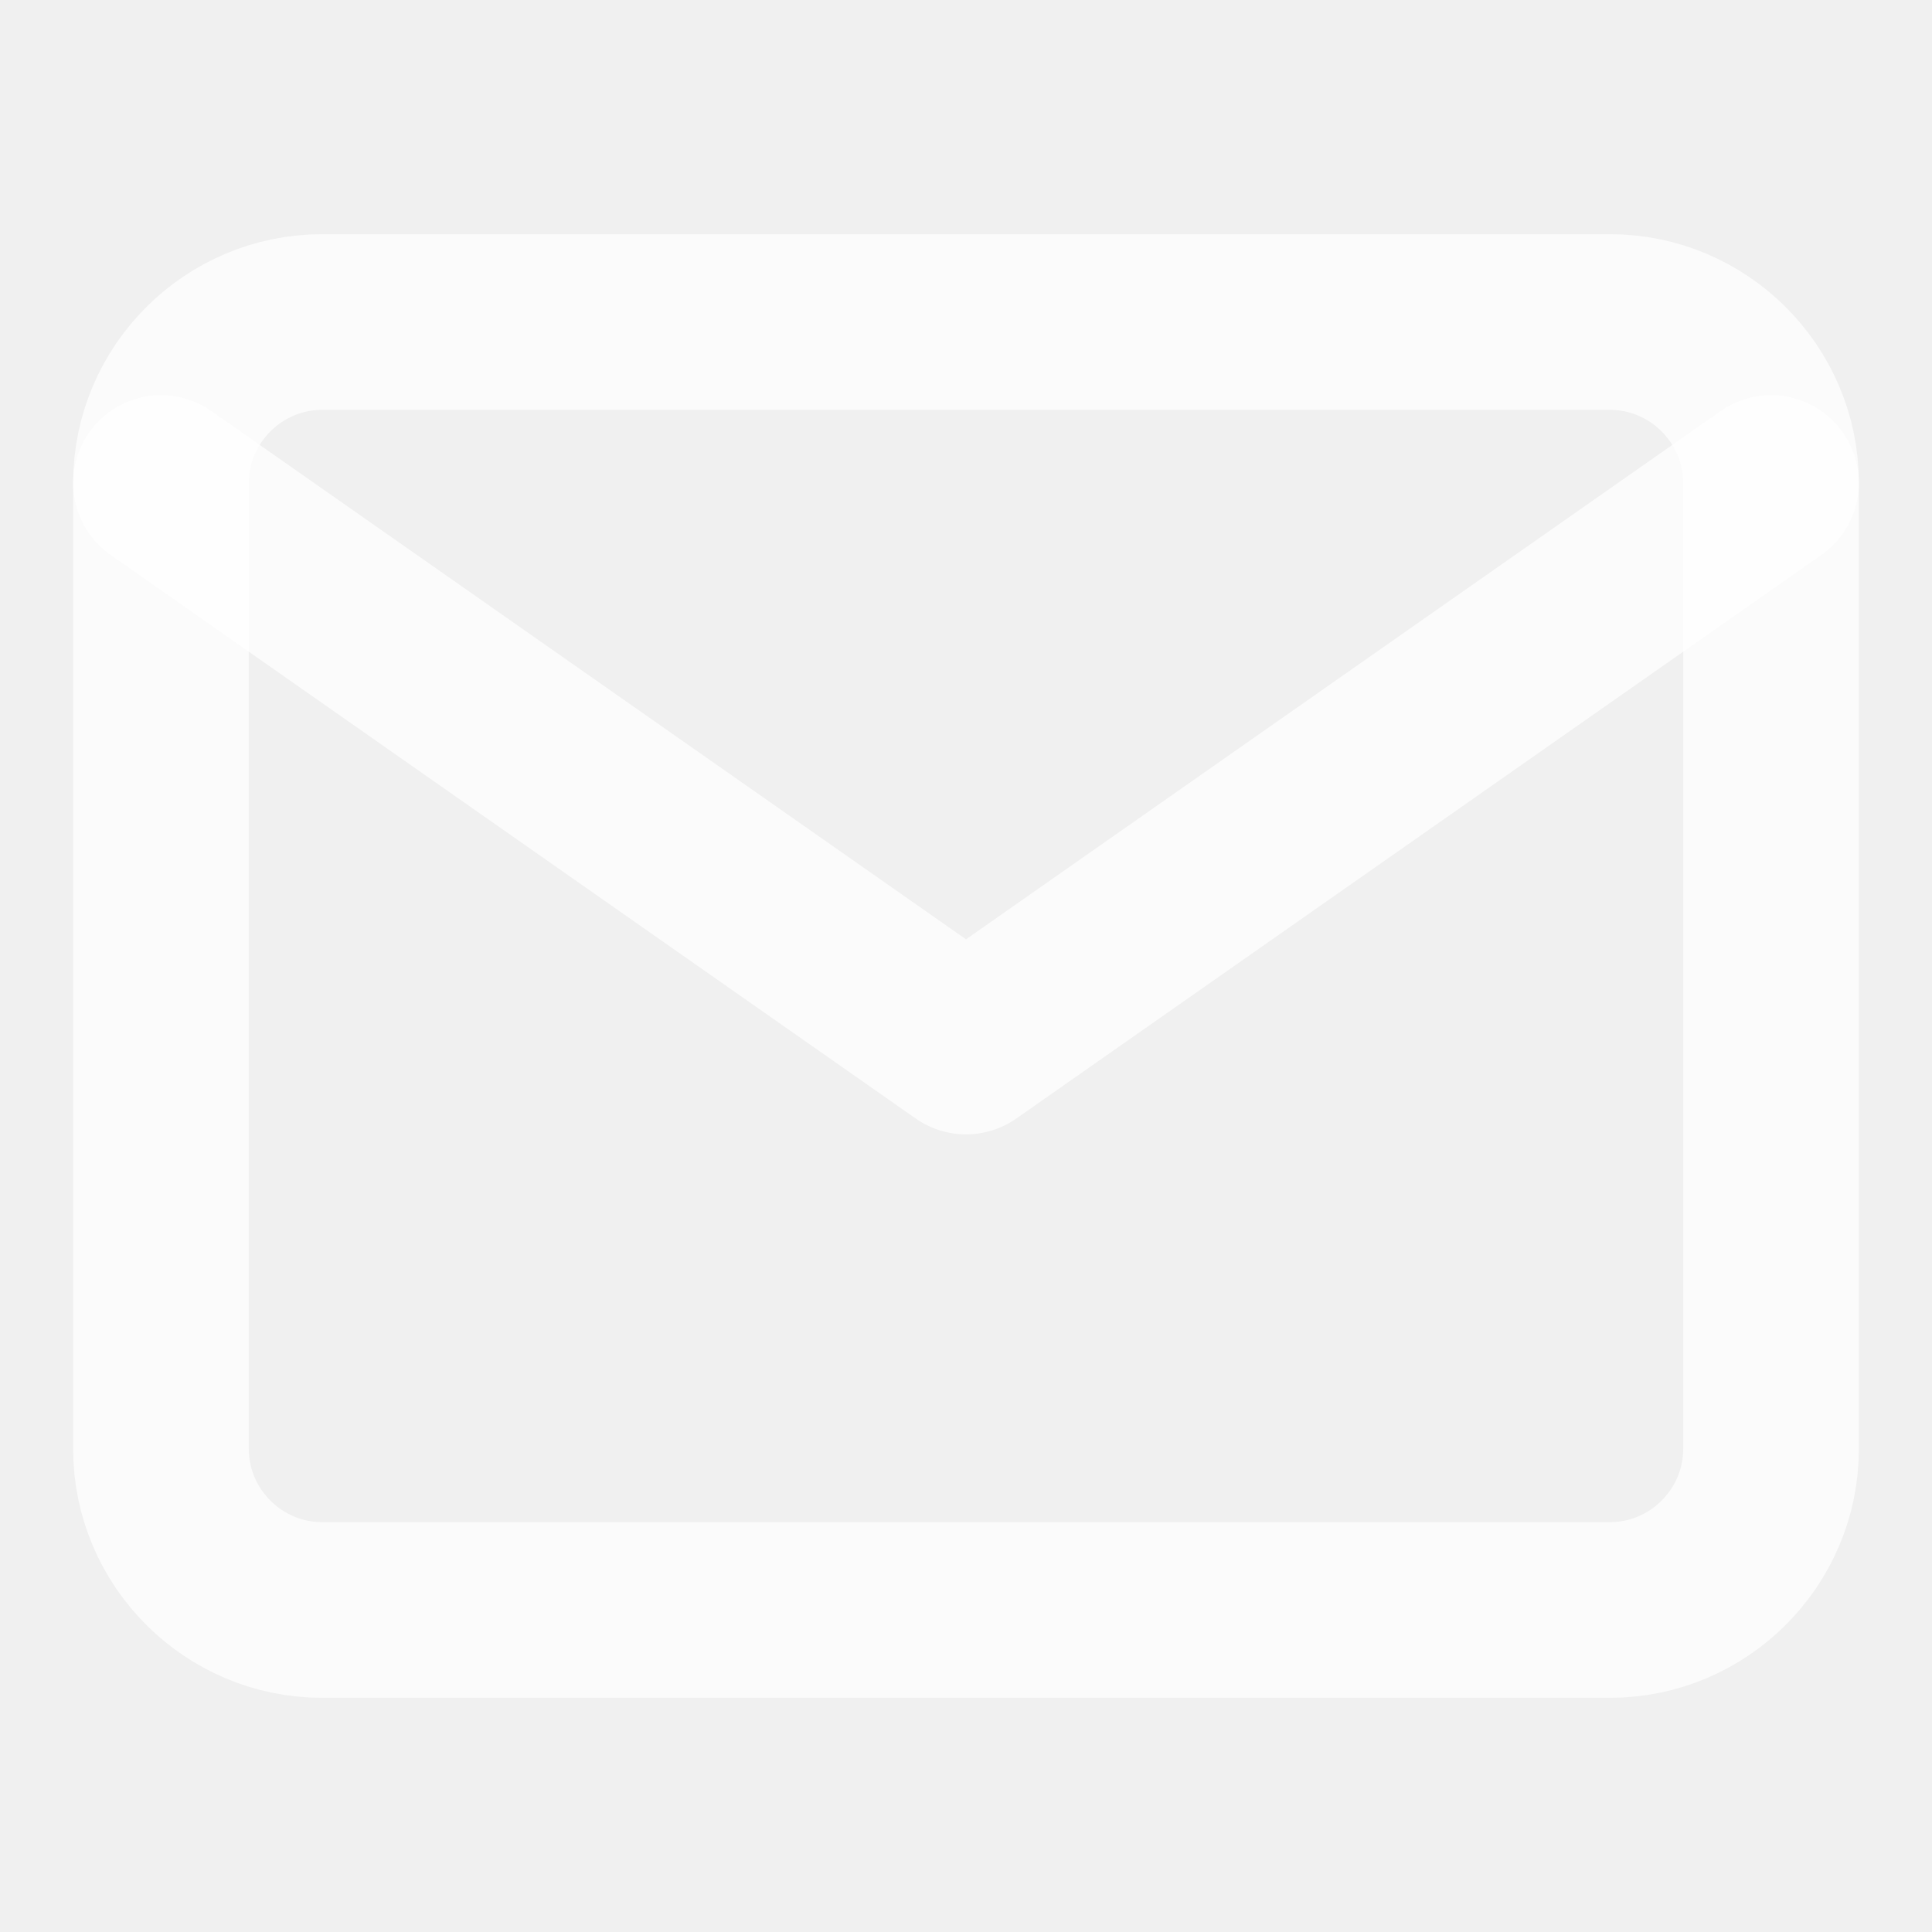
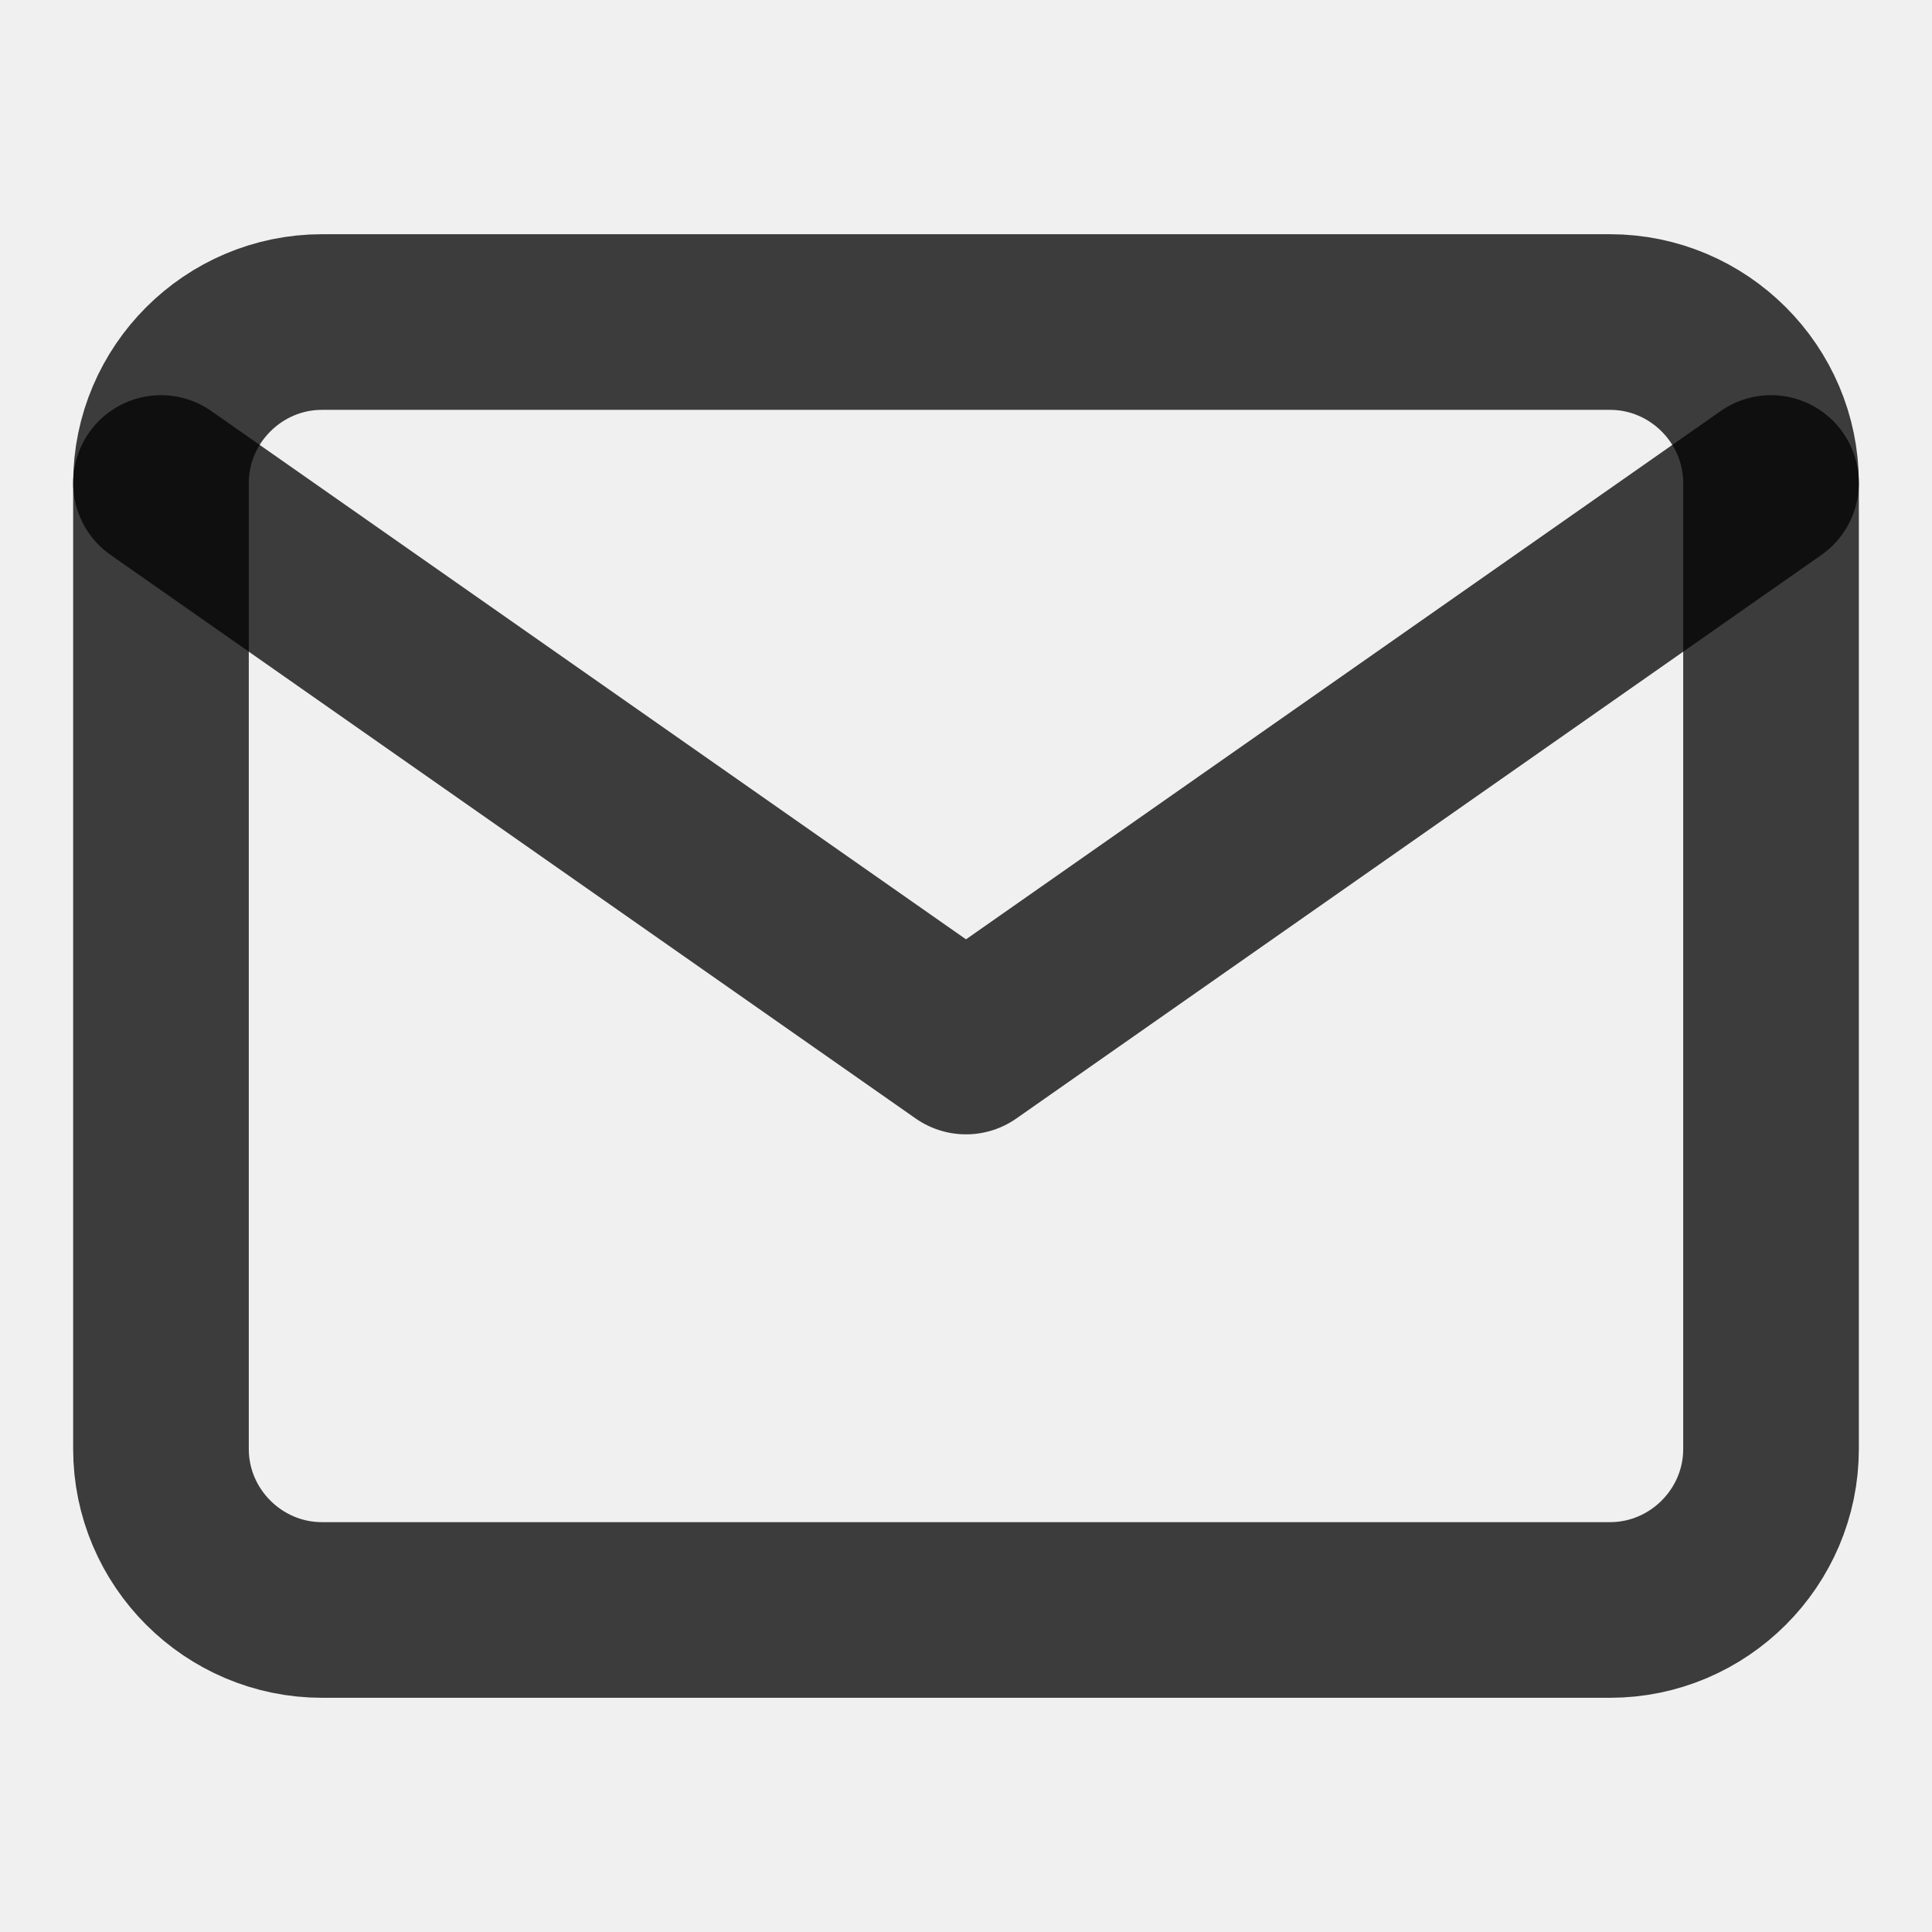
<svg xmlns="http://www.w3.org/2000/svg" width="22" height="22" viewBox="0 0 22 22" fill="none">
-   <path d="M3.667 3.667H18.333C19.342 3.667 20.167 4.492 20.167 5.5V16.5C20.167 17.508 19.342 18.333 18.333 18.333H3.667C2.658 18.333 1.833 17.508 1.833 16.5V5.5C1.833 4.492 2.658 3.667 3.667 3.667Z" stroke="white" stroke-opacity="0.75" stroke-width="2" stroke-linecap="round" stroke-linejoin="round" />
-   <path d="M20.167 5.5L11 11.917L1.833 5.5" stroke="white" stroke-opacity="0.75" stroke-width="2" stroke-linecap="round" stroke-linejoin="round" />
+   <path d="M3.667 3.667H18.333C19.342 3.667 20.167 4.492 20.167 5.5V16.5C20.167 17.508 19.342 18.333 18.333 18.333H3.667C2.658 18.333 1.833 17.508 1.833 16.5V5.5C1.833 4.492 2.658 3.667 3.667 3.667Z" stroke="black" stroke-opacity="0.75" stroke-width="2" stroke-linecap="round" stroke-linejoin="round" />
+   <path d="M20.167 5.5L11 11.917L1.833 5.5" stroke="black" stroke-opacity="0.75" stroke-width="2" stroke-linecap="round" stroke-linejoin="round" />
</svg>
